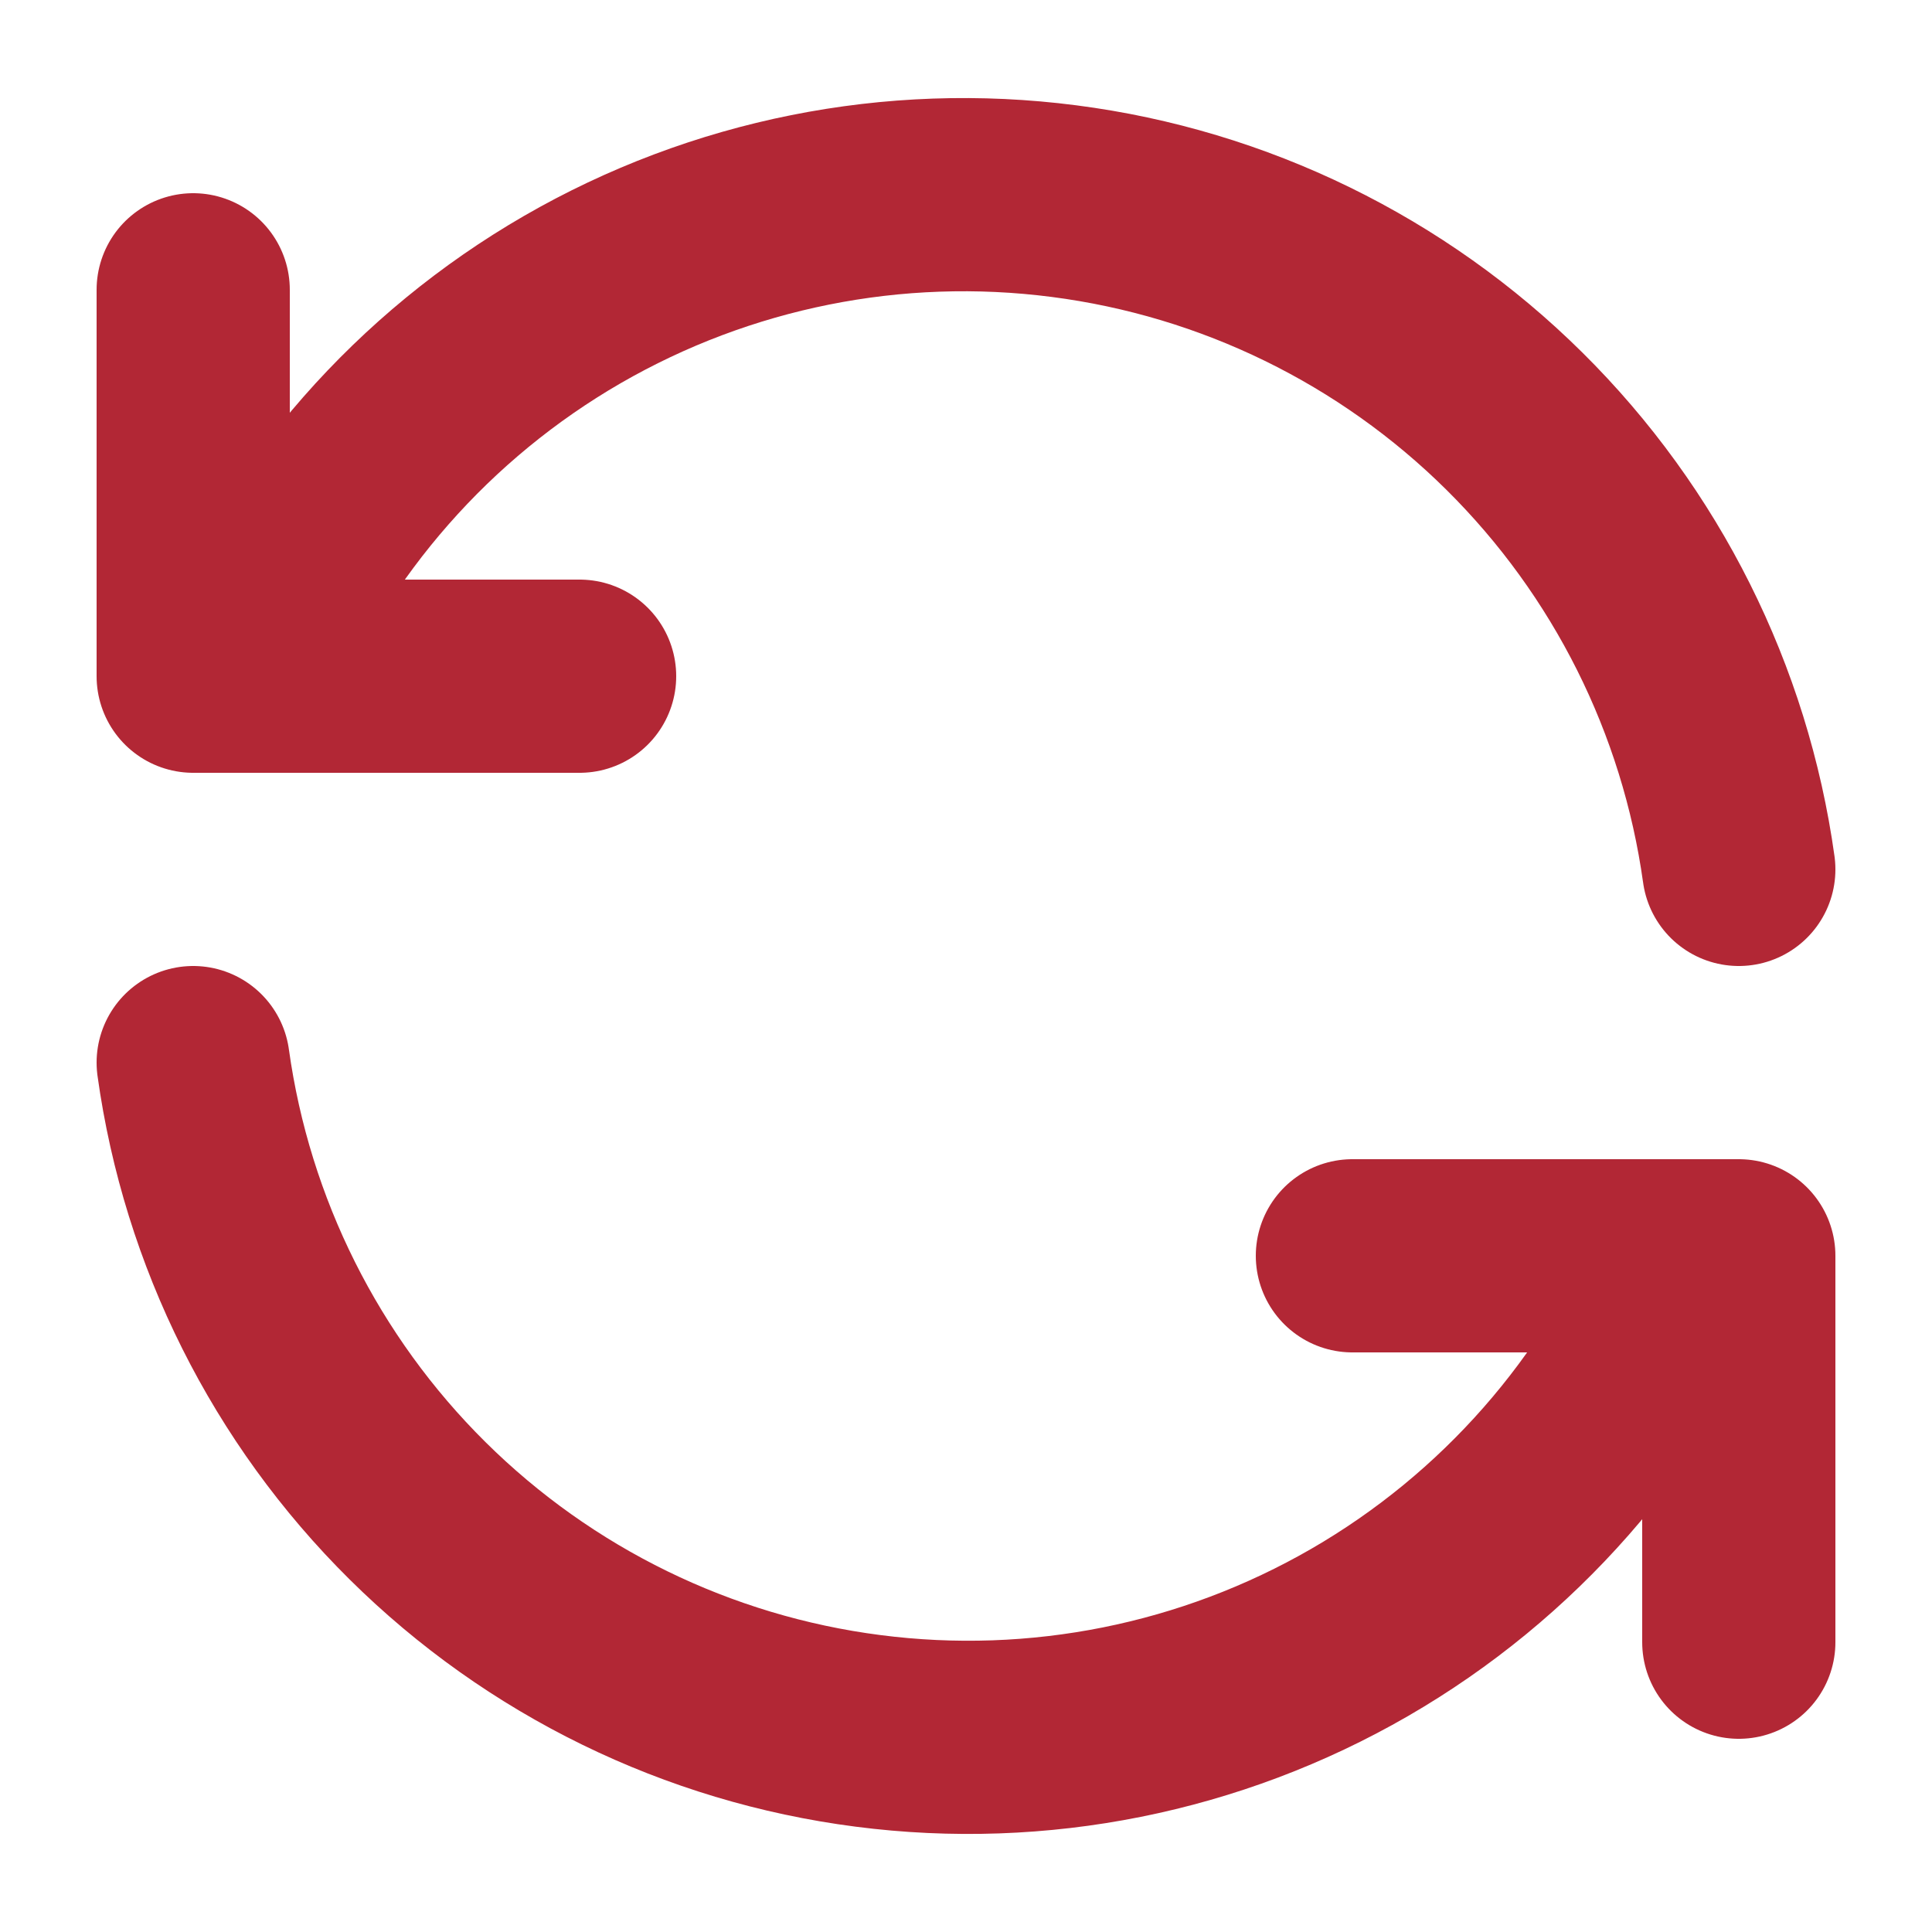
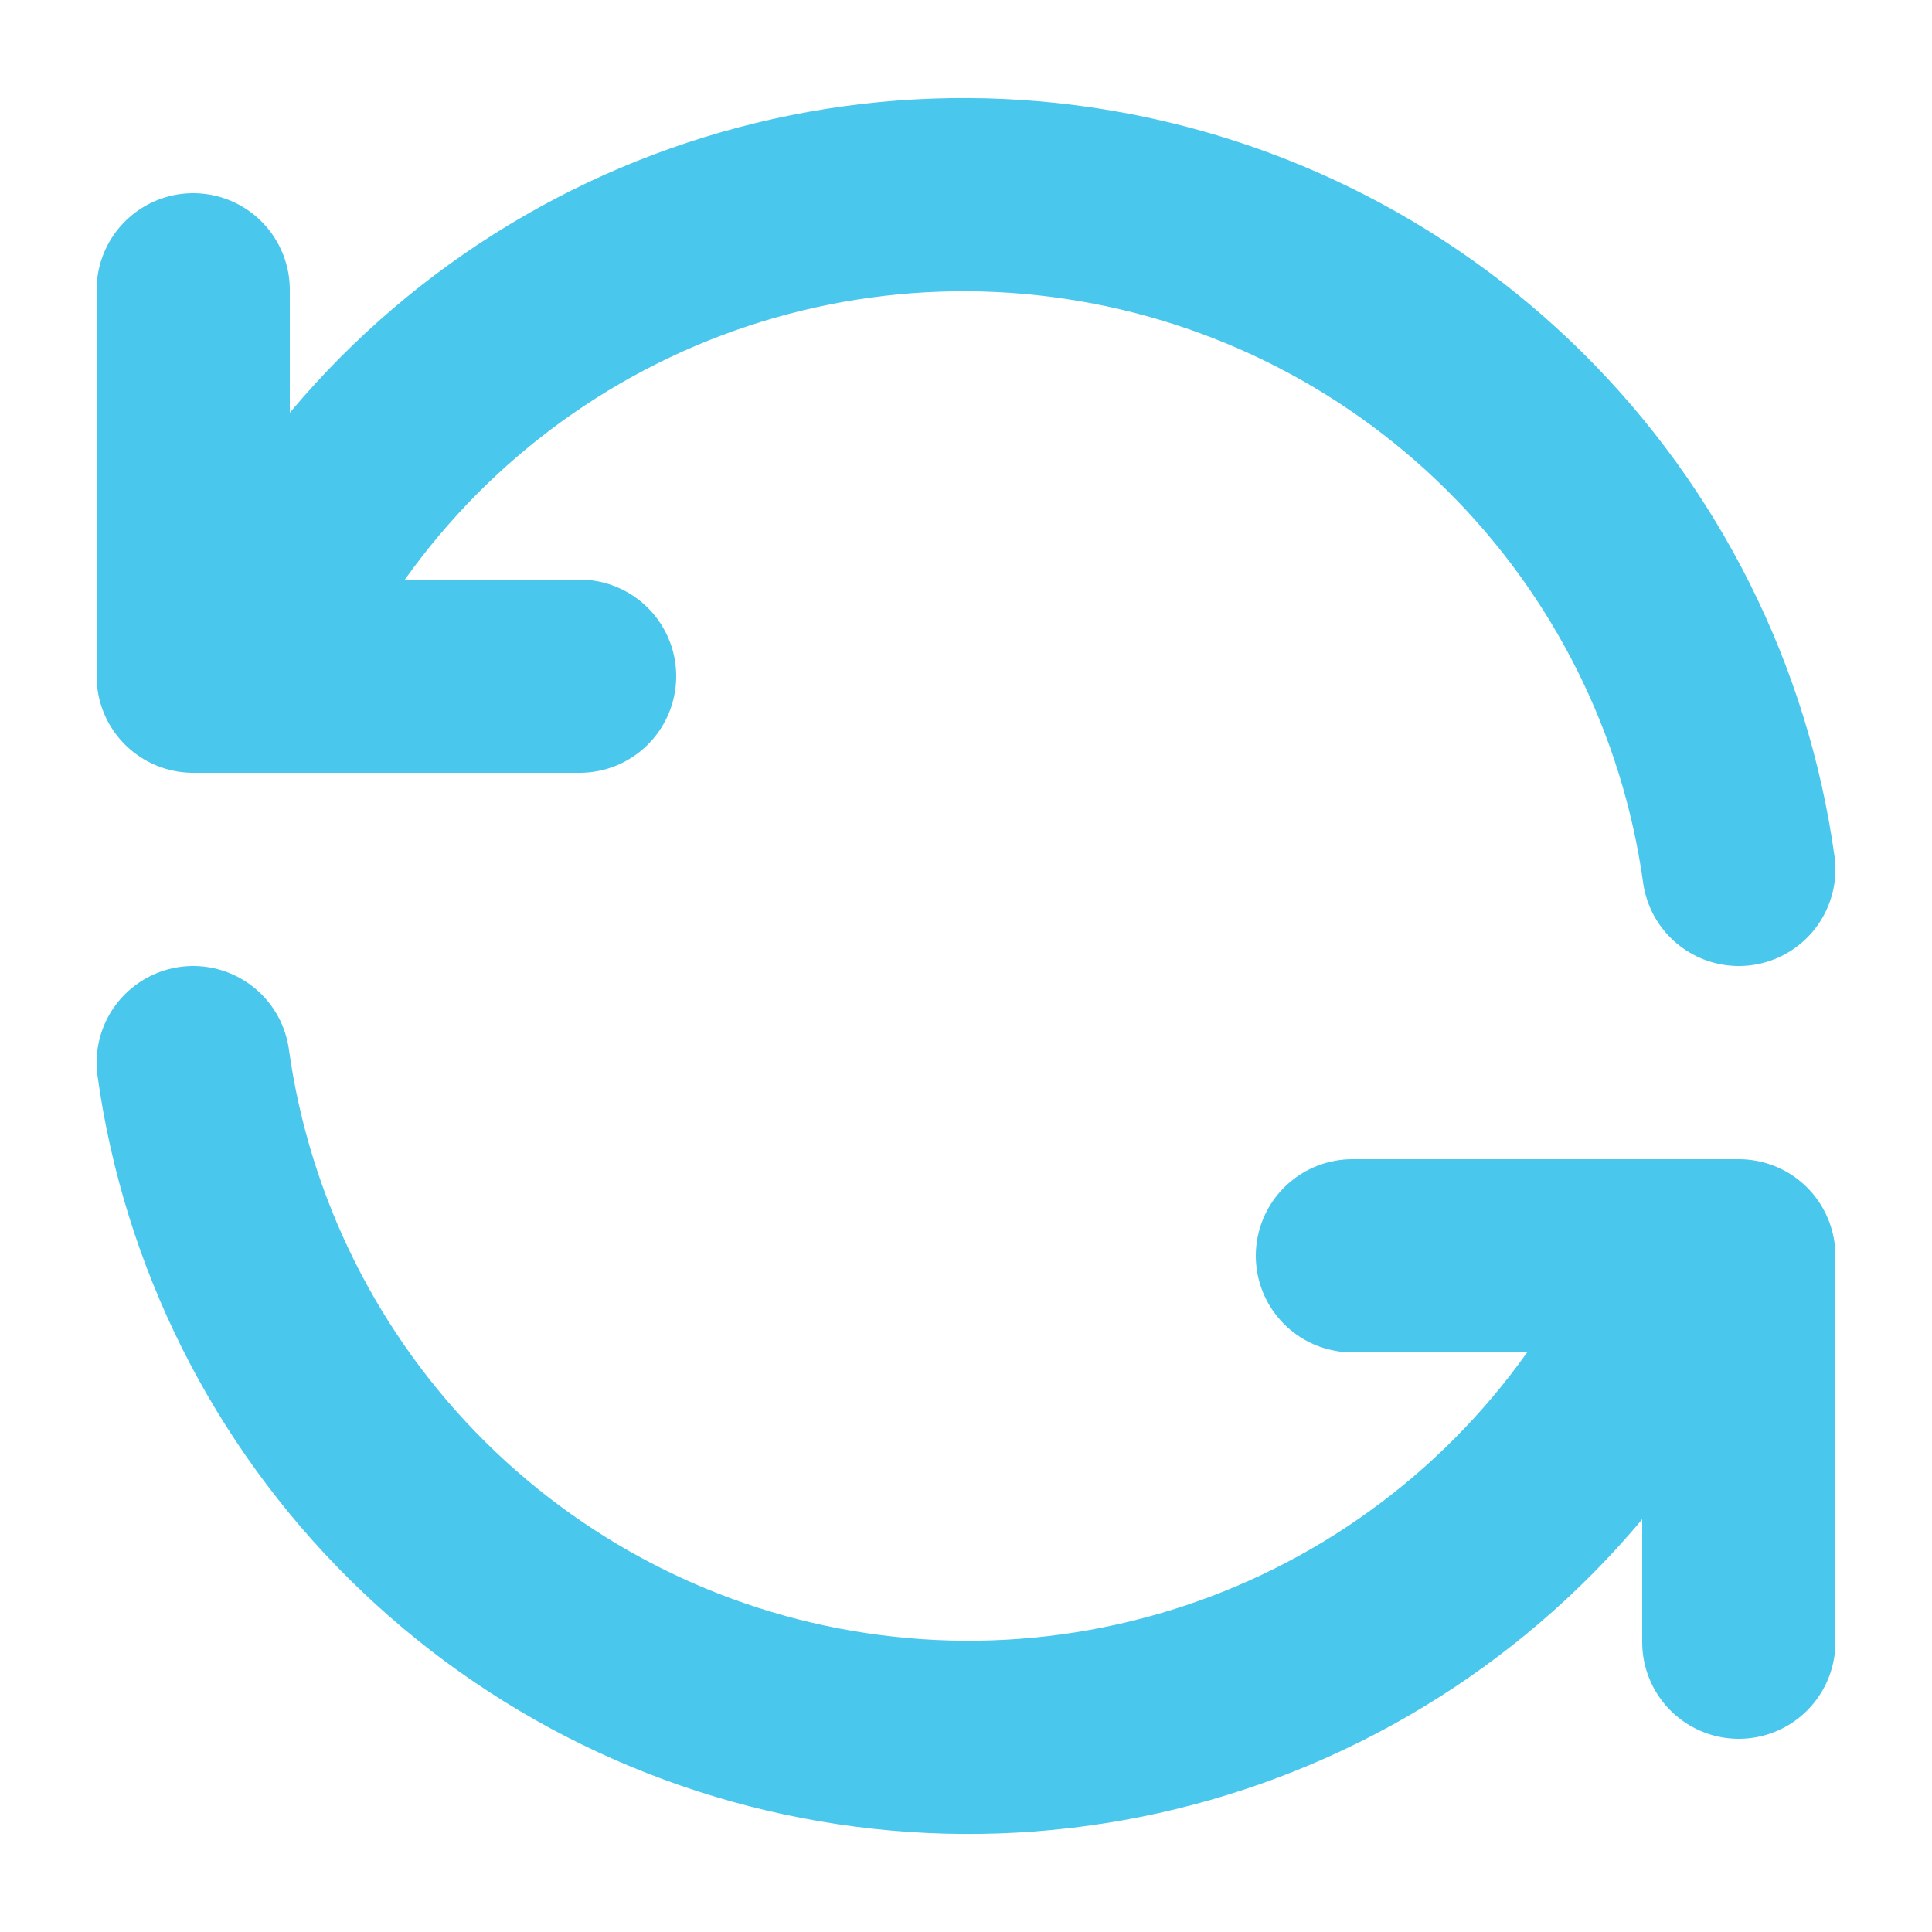
<svg xmlns="http://www.w3.org/2000/svg" width="20" height="20" viewBox="0 0 20 20" fill="none">
-   <path d="M18 9C17.755 7.24 16.939 5.61 15.677 4.36C14.414 3.109 12.776 2.309 11.014 2.082C9.252 1.854 7.464 2.212 5.925 3.101C4.387 3.99 3.183 5.36 2.5 7M2 3V7H6" stroke="#B22735" stroke-width="2" stroke-linecap="round" stroke-linejoin="round" />
-   <path d="M2 11C2.245 12.76 3.061 14.39 4.323 15.64C5.586 16.891 7.224 17.691 8.986 17.918C10.748 18.146 12.536 17.788 14.075 16.899C15.613 16.01 16.817 14.64 17.5 13M18 17V13H14" stroke="#B22735" stroke-width="2" stroke-linecap="round" stroke-linejoin="round" />
+   <path d="M18 9C17.755 7.24 16.939 5.61 15.677 4.36C14.414 3.109 12.776 2.309 11.014 2.082C9.252 1.854 7.464 2.212 5.925 3.101C4.387 3.99 3.183 5.36 2.5 7M2 3V7H6" stroke="#4AC7ED" stroke-width="2" stroke-linecap="round" stroke-linejoin="round" />
+   <path d="M2 11C2.245 12.76 3.061 14.39 4.323 15.64C5.586 16.891 7.224 17.691 8.986 17.918C10.748 18.146 12.536 17.788 14.075 16.899C15.613 16.01 16.817 14.64 17.5 13M18 17V13H14" stroke="#4AC7ED" stroke-width="2" stroke-linecap="round" stroke-linejoin="round" />
</svg>
